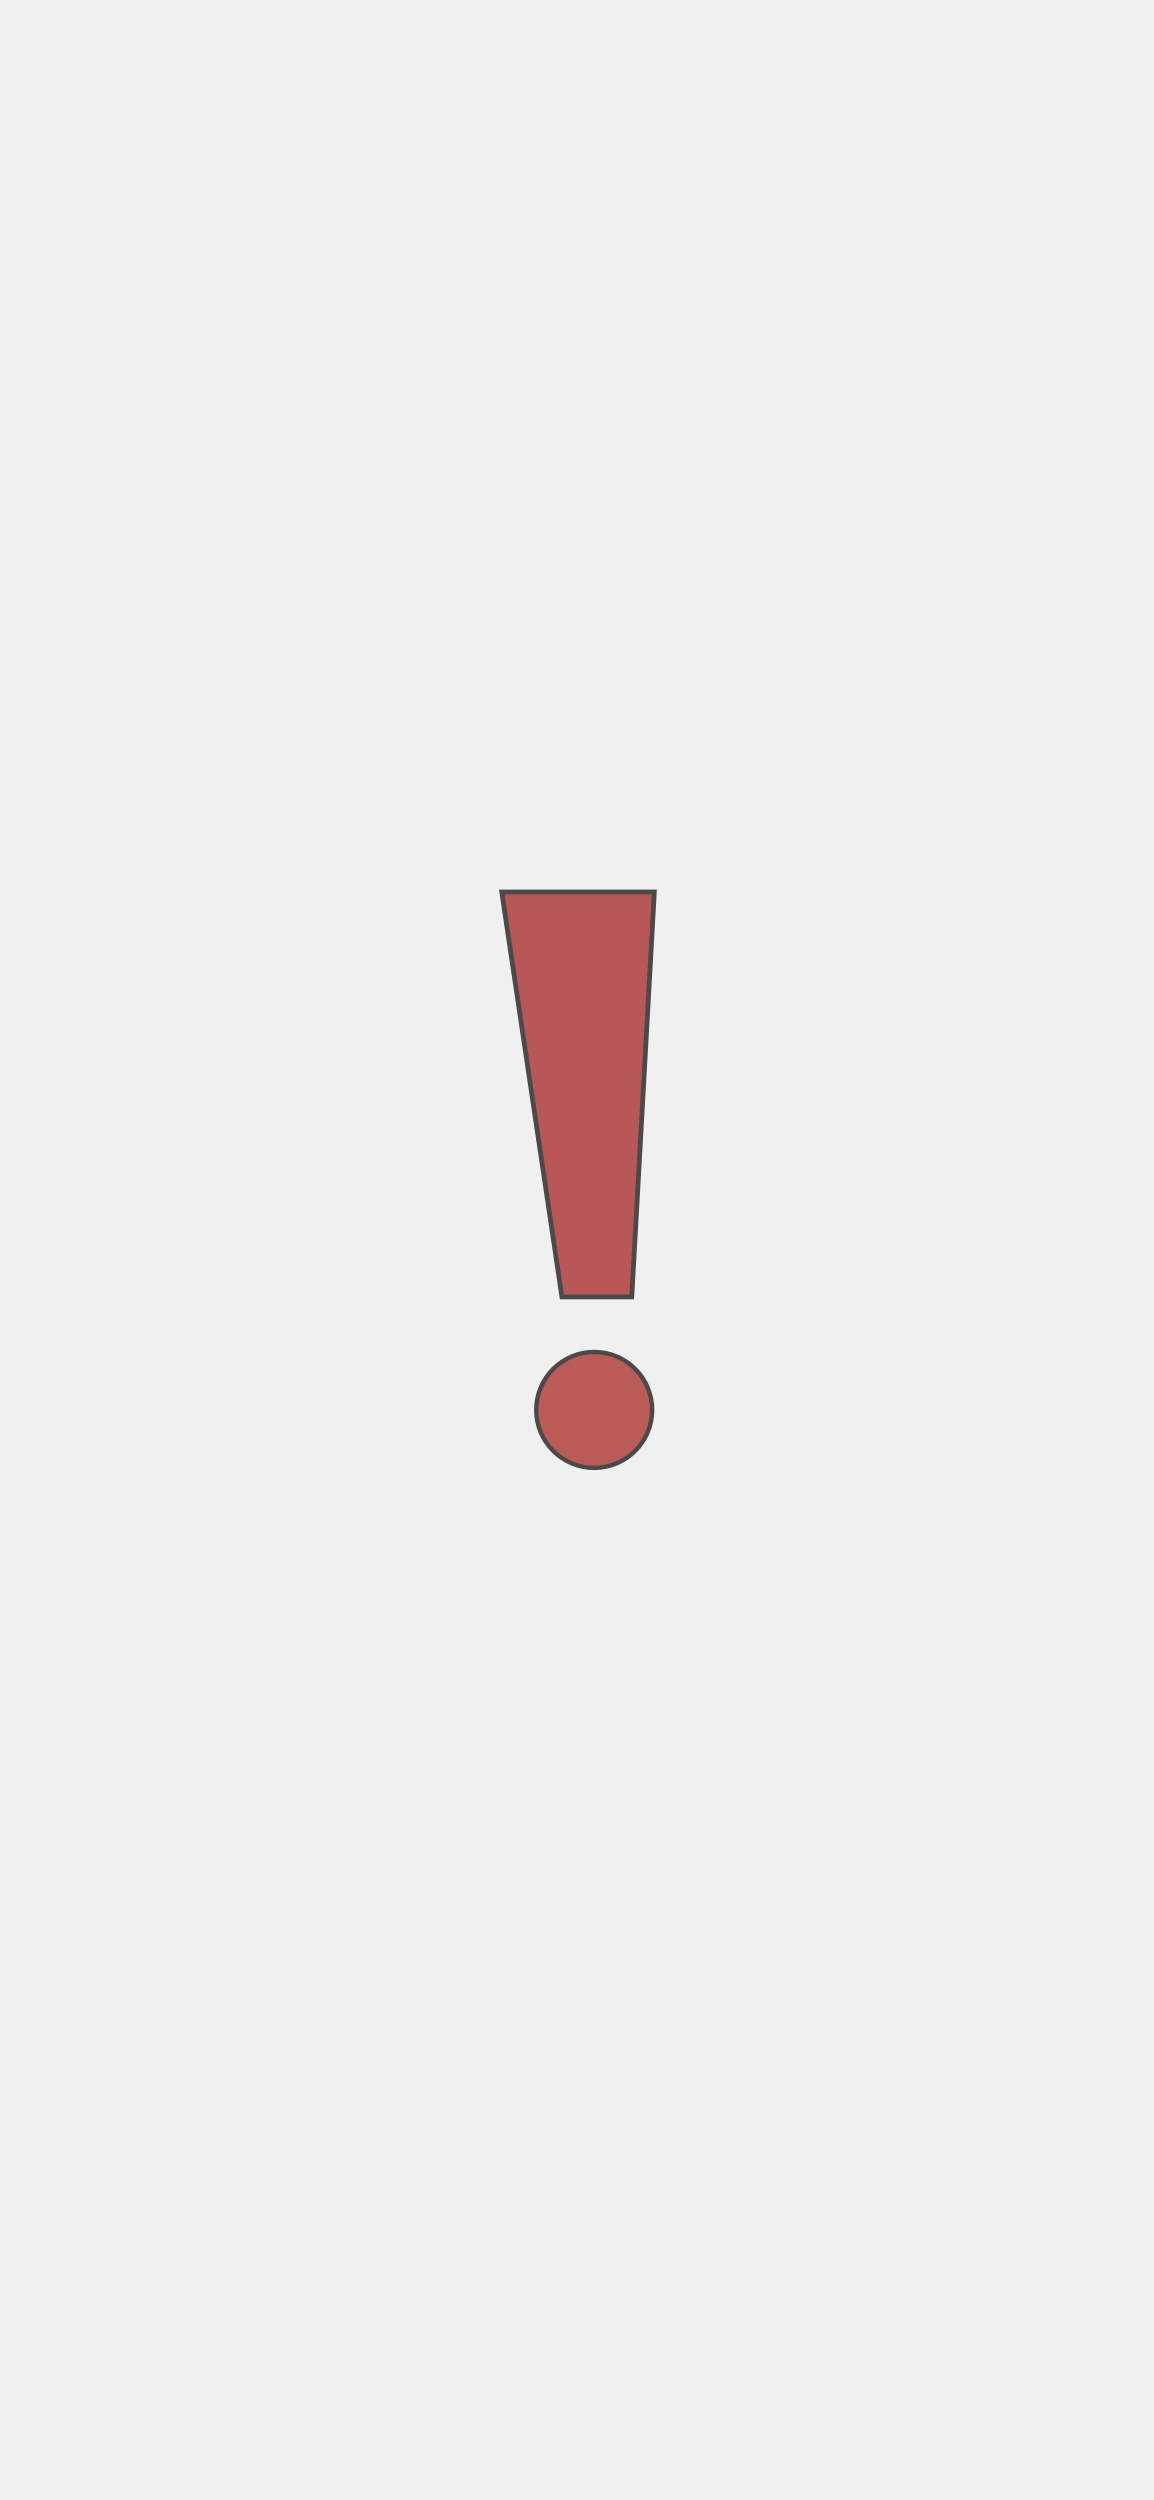
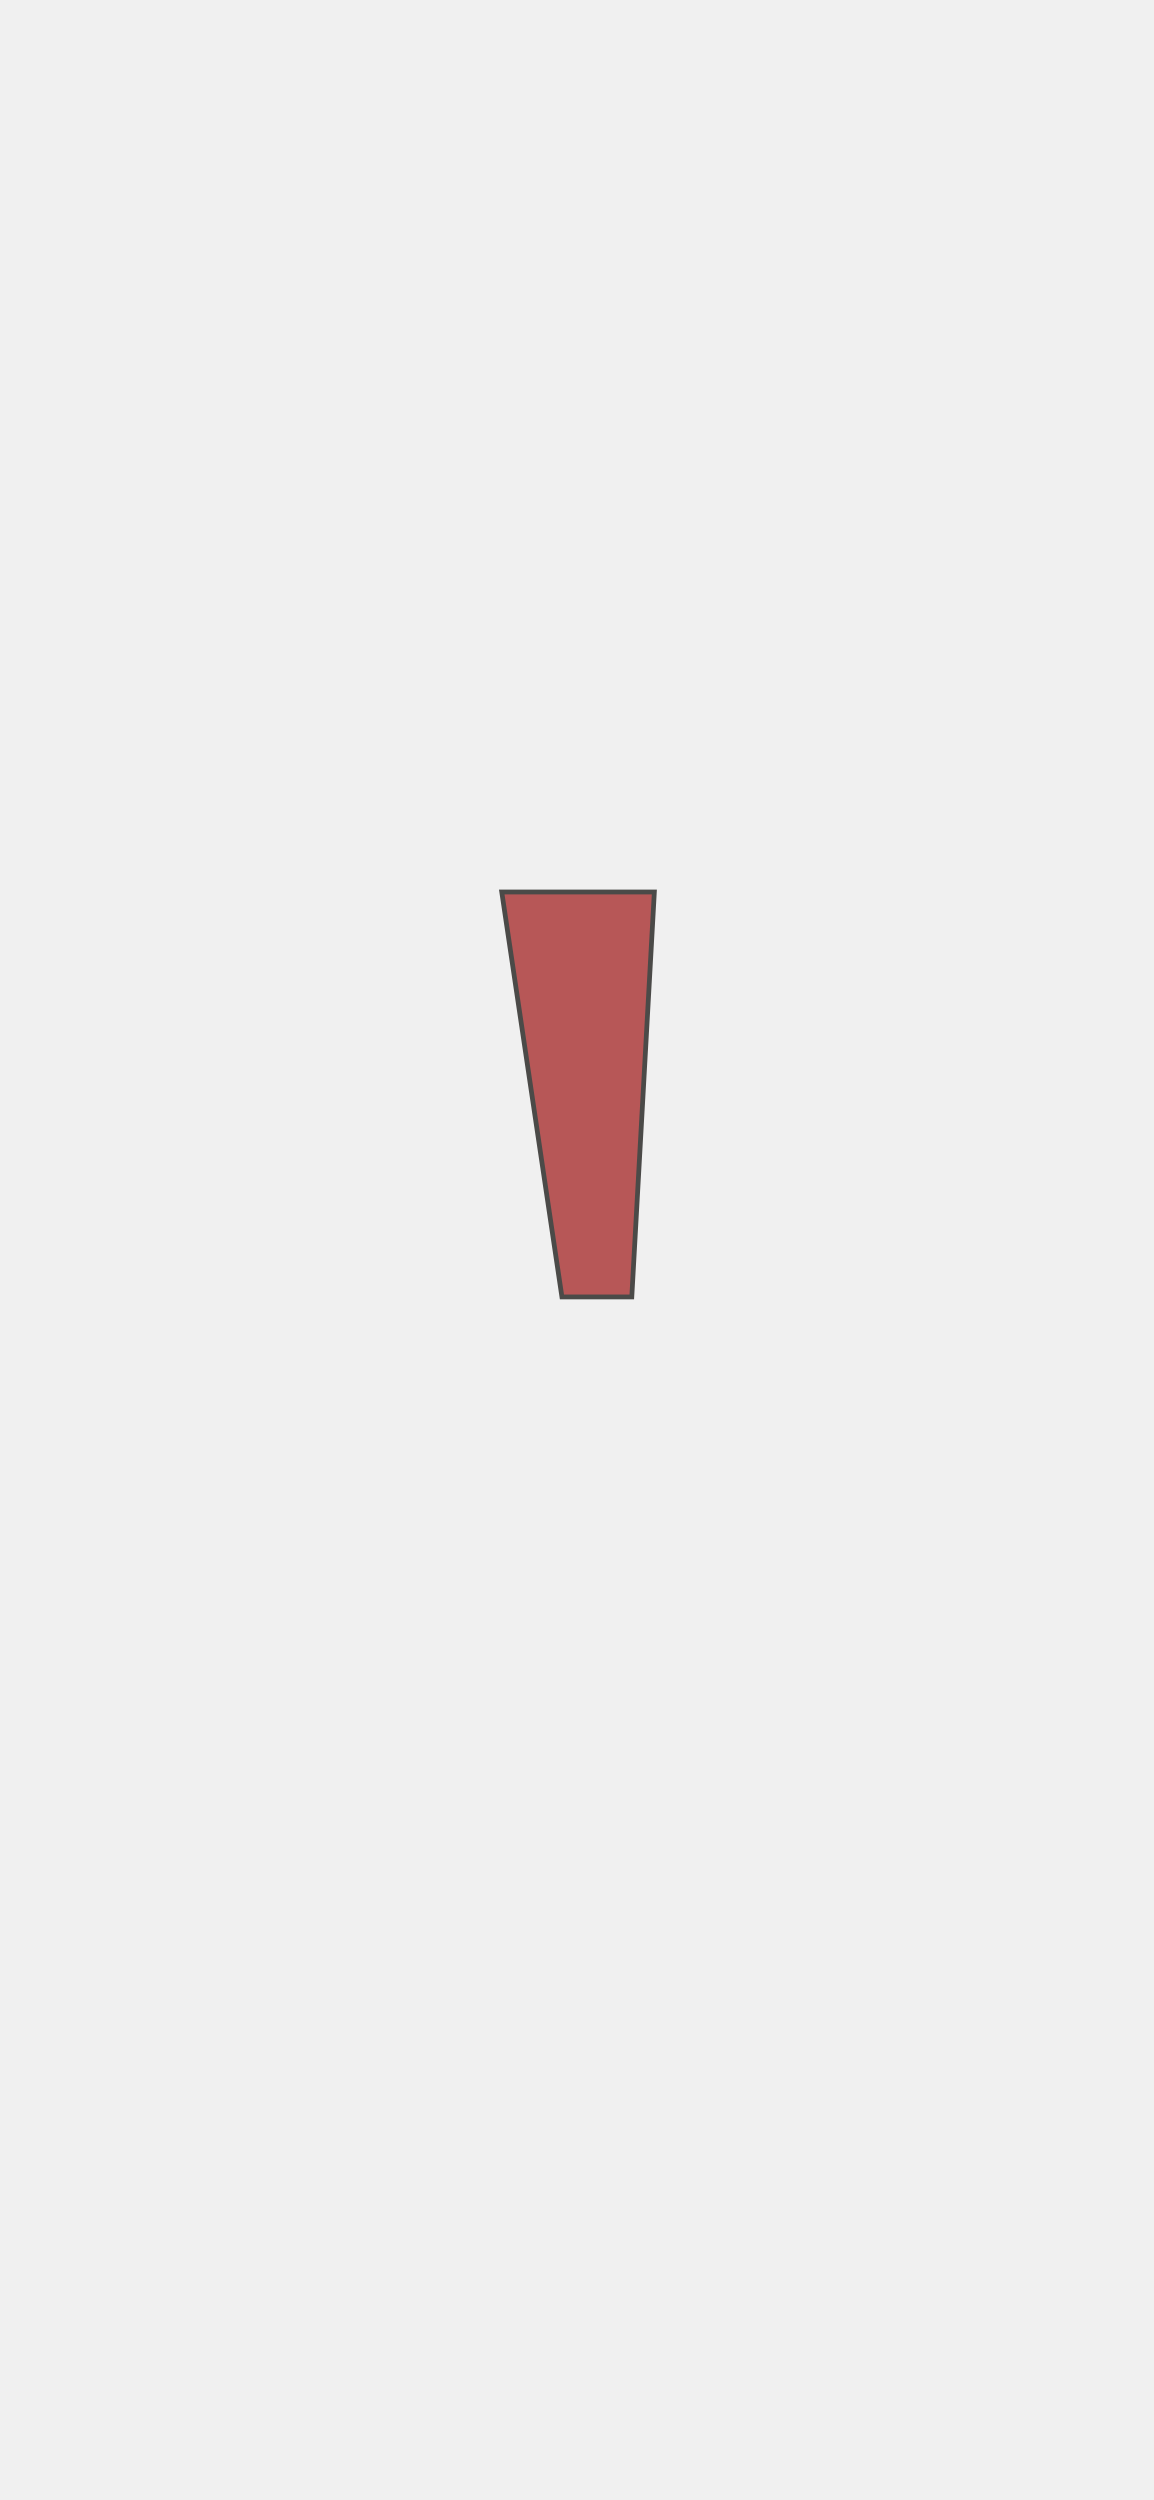
<svg xmlns="http://www.w3.org/2000/svg" width="393" height="852" viewBox="0 0 393 852" fill="none">
-   <circle cx="202.5" cy="480.5" r="19.75" fill="#BB5B58" stroke="#4B4A48" stroke-width="1.5" />
-   <path d="M223 304H171L191.507 442H215.31L223 304Z" fill="#960000" fill-opacity="0.64" stroke="#4B4A48" stroke-width="1.628" stroke-linecap="round" />
+   <defs>
+     <clipPath id="c">
+       <rect width="90" height="230" fill="white" transform="translate(155 290)" />
+     </clipPath>
+   </defs>
+   <g clip-path="url(#c)">
+     <path d="M223 304H171L191.507 442H215.31L223 304Z" fill="#960000" fill-opacity="0.64" stroke="#4B4A48" stroke-width="1.628" stroke-linecap="round" />
+   </g>
</svg>
